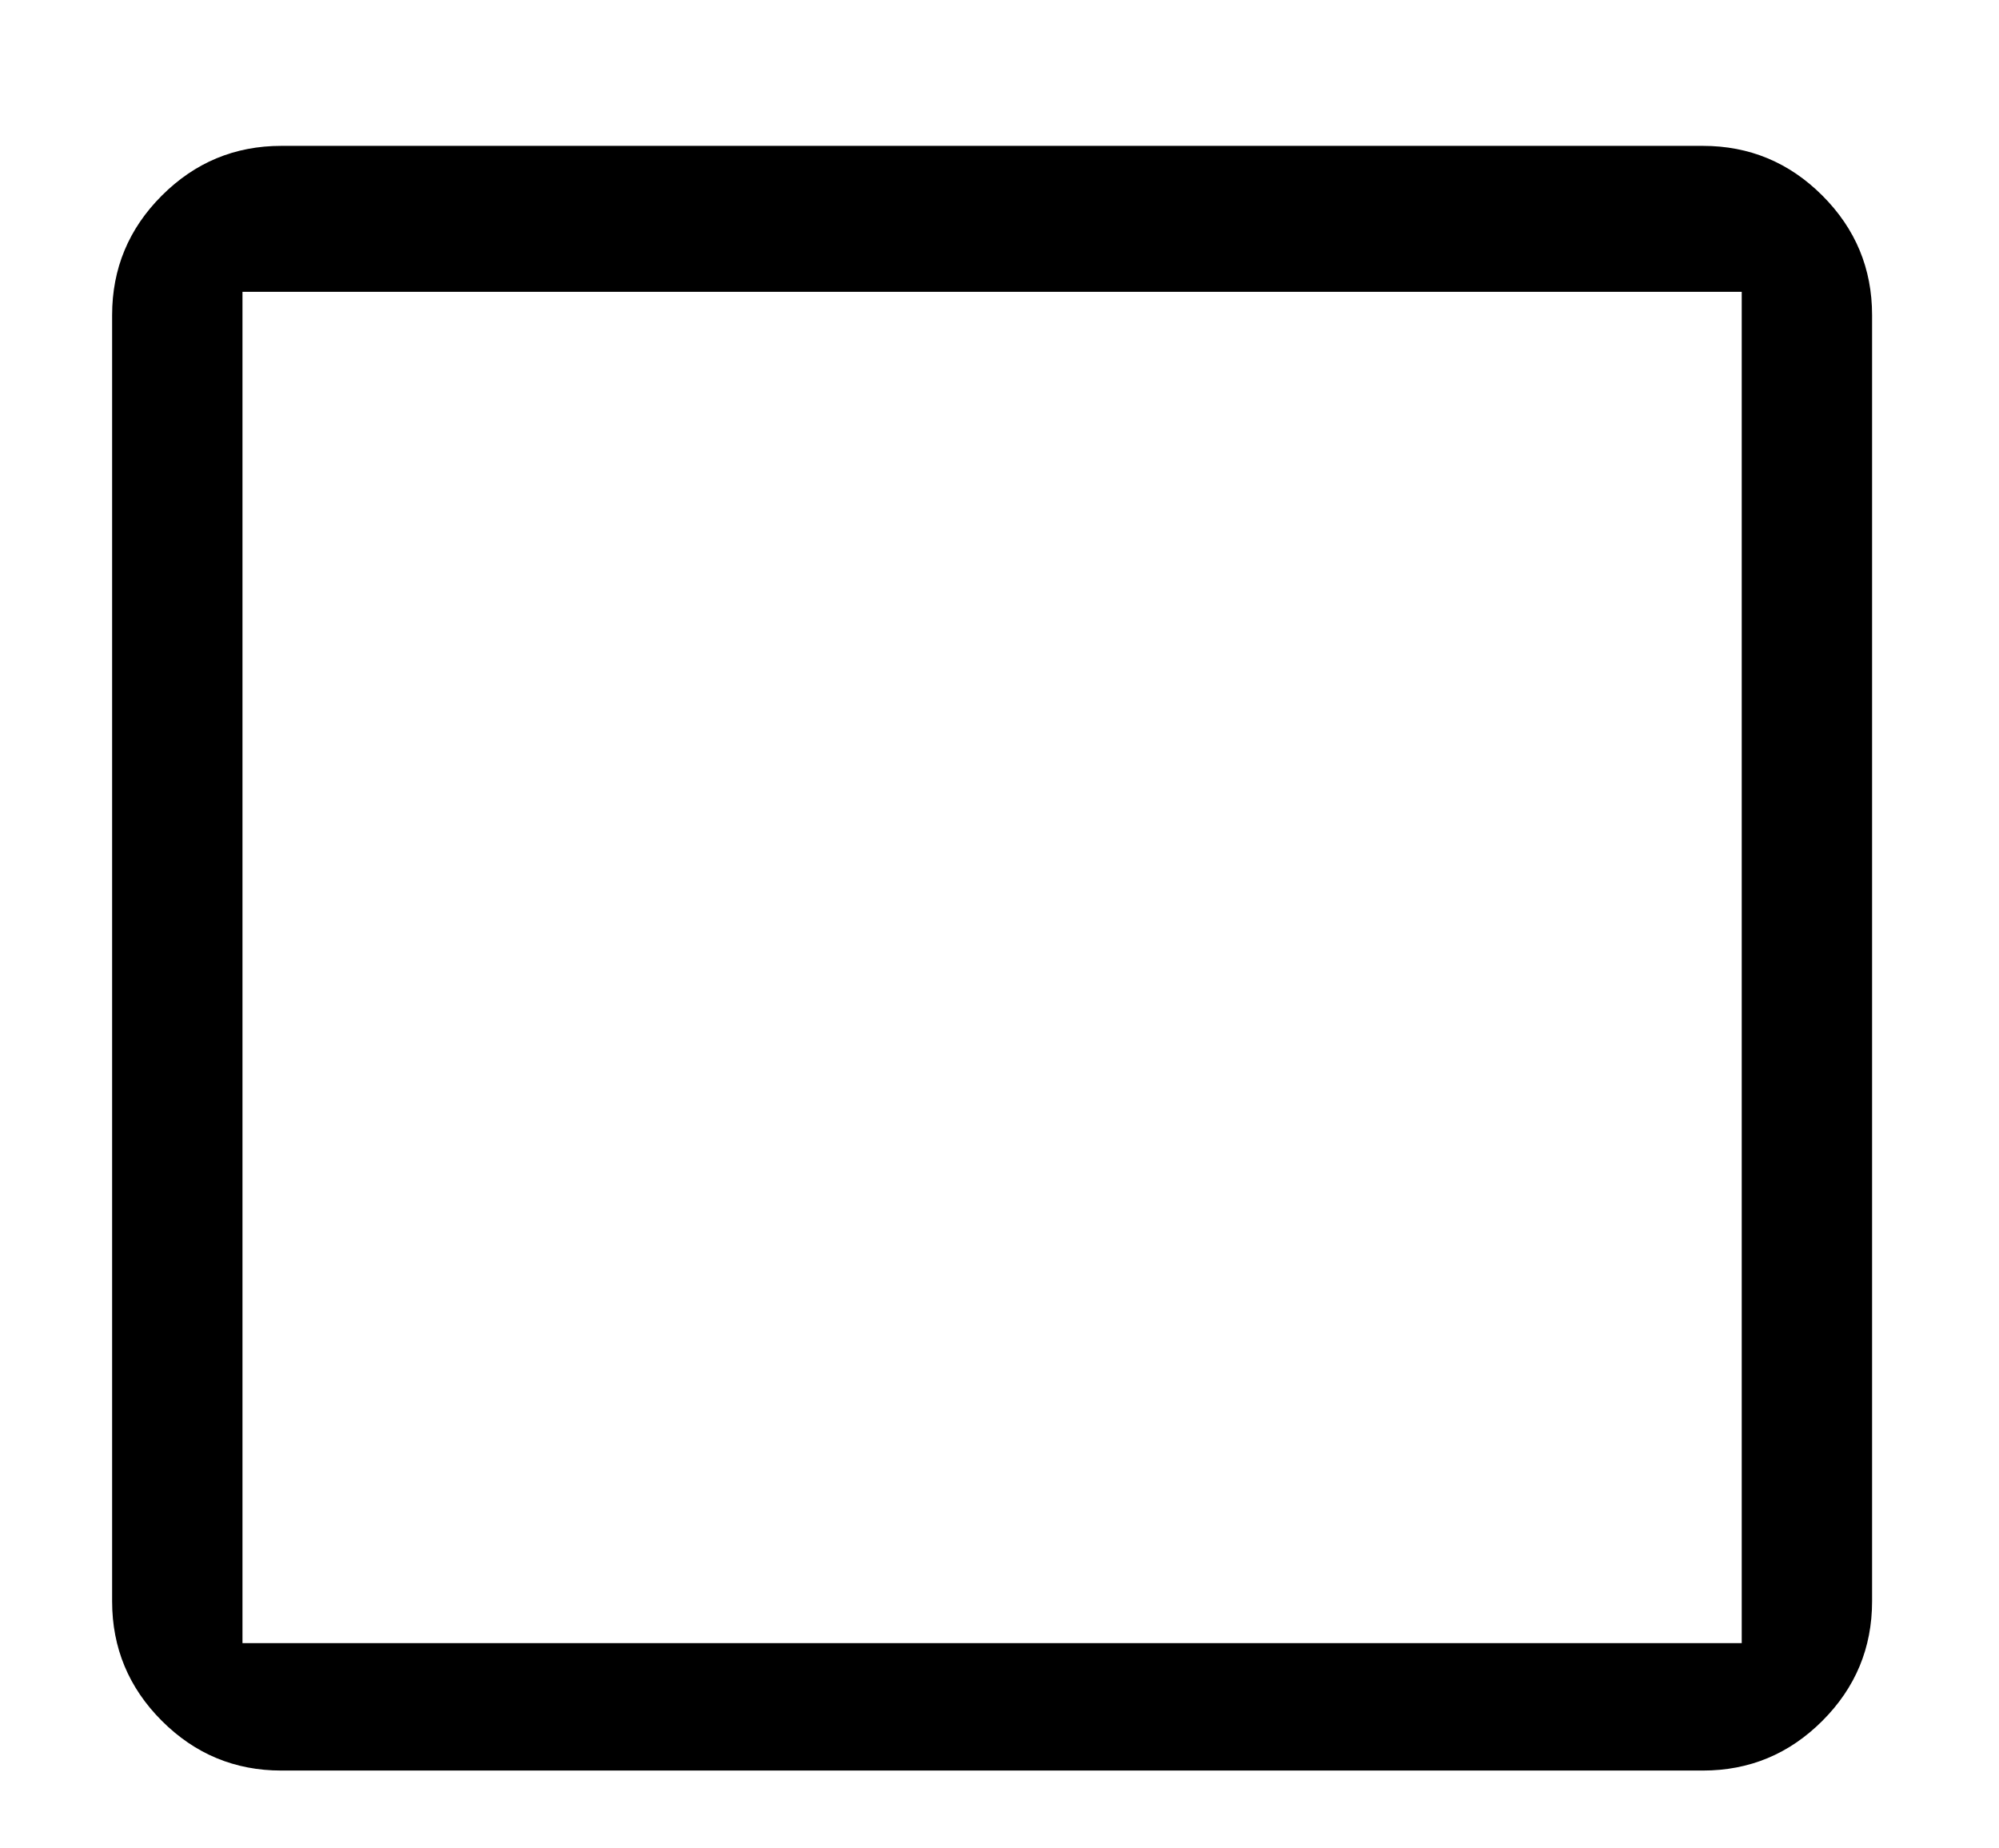
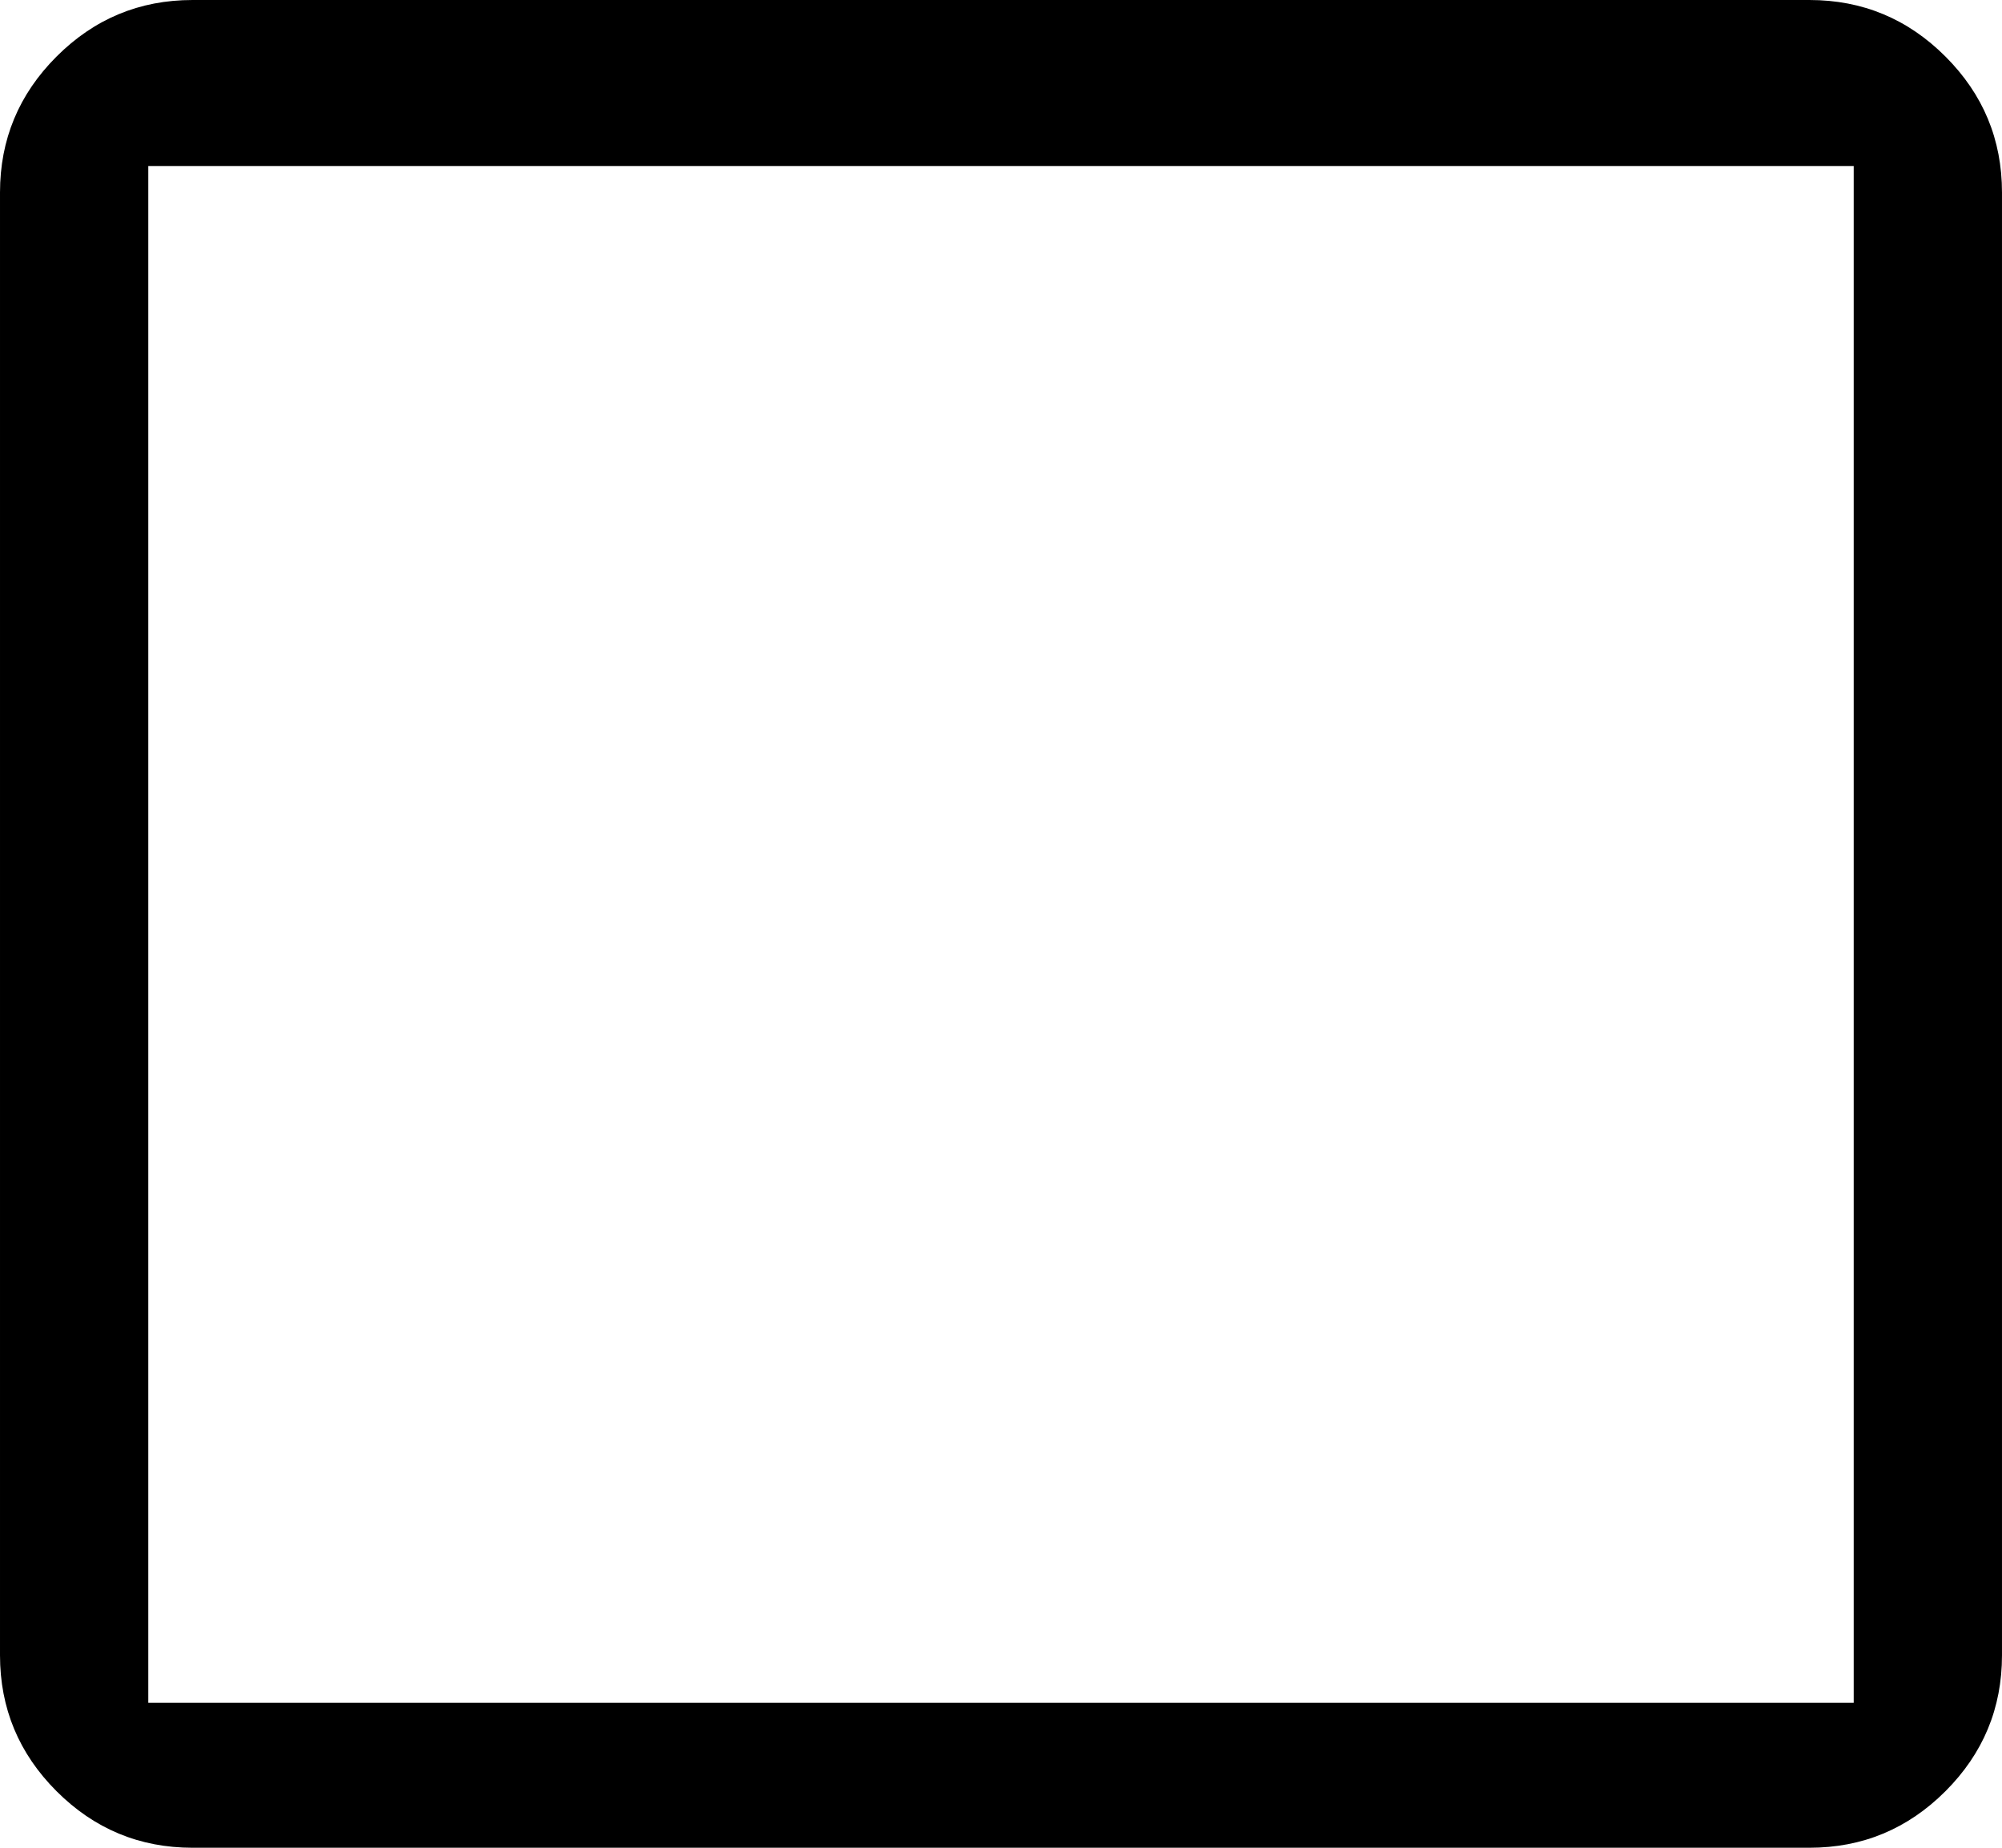
- <svg xmlns="http://www.w3.org/2000/svg" width="476px" height="440px" viewBox="-30 -30 540 482" version="1.1">
-   <path d="M462.286,14.25 C453.333,5.298 442.571,0.822 430,0.822 L46,0.822 C33.429,0.822 22.667,5.298 13.716,14.25 C4.764,23.202 0.287,33.964 0.287,46.535 L0.287,393.963 C0.287,406.535 4.764,417.297 13.716,426.249 C22.667,435.201 33.429,439.677 46,439.677 L430,439.677 C442.572,439.677 453.334,435.202 462.286,426.249 C471.238,417.296 475.714,406.534 475.714,393.963 L475.714,46.535 C475.714,33.964 471.239,23.202 462.286,14.25 Z M440.501,405.25 L35.501,405.25 L35.501,40.25 L440.501,40.25 L440.501,405.25 Z" id="Shape" />
+ <svg xmlns="http://www.w3.org/2000/svg" width="419.08" height="386.84" version="1.1" viewBox="0 0 475.43 423.77">
+   <path id="Shape" d="m462 5.886c-8.953-8.952-19.715-13.428-32.286-13.428h-384c-12.571 0-23.333 4.476-32.284 13.428-8.952 8.952-13.429 19.714-13.429 32.285v347.43c0 12.572 4.477 23.334 13.429 32.286 8.951 8.952 19.713 13.428 32.284 13.428h384c12.572 0 23.334-4.475 32.286-13.428s13.428-19.715 13.428-32.286v-347.43c0-12.571-4.475-23.333-13.428-32.285zm-21.785 391h-405v-365h405z" />
</svg>
